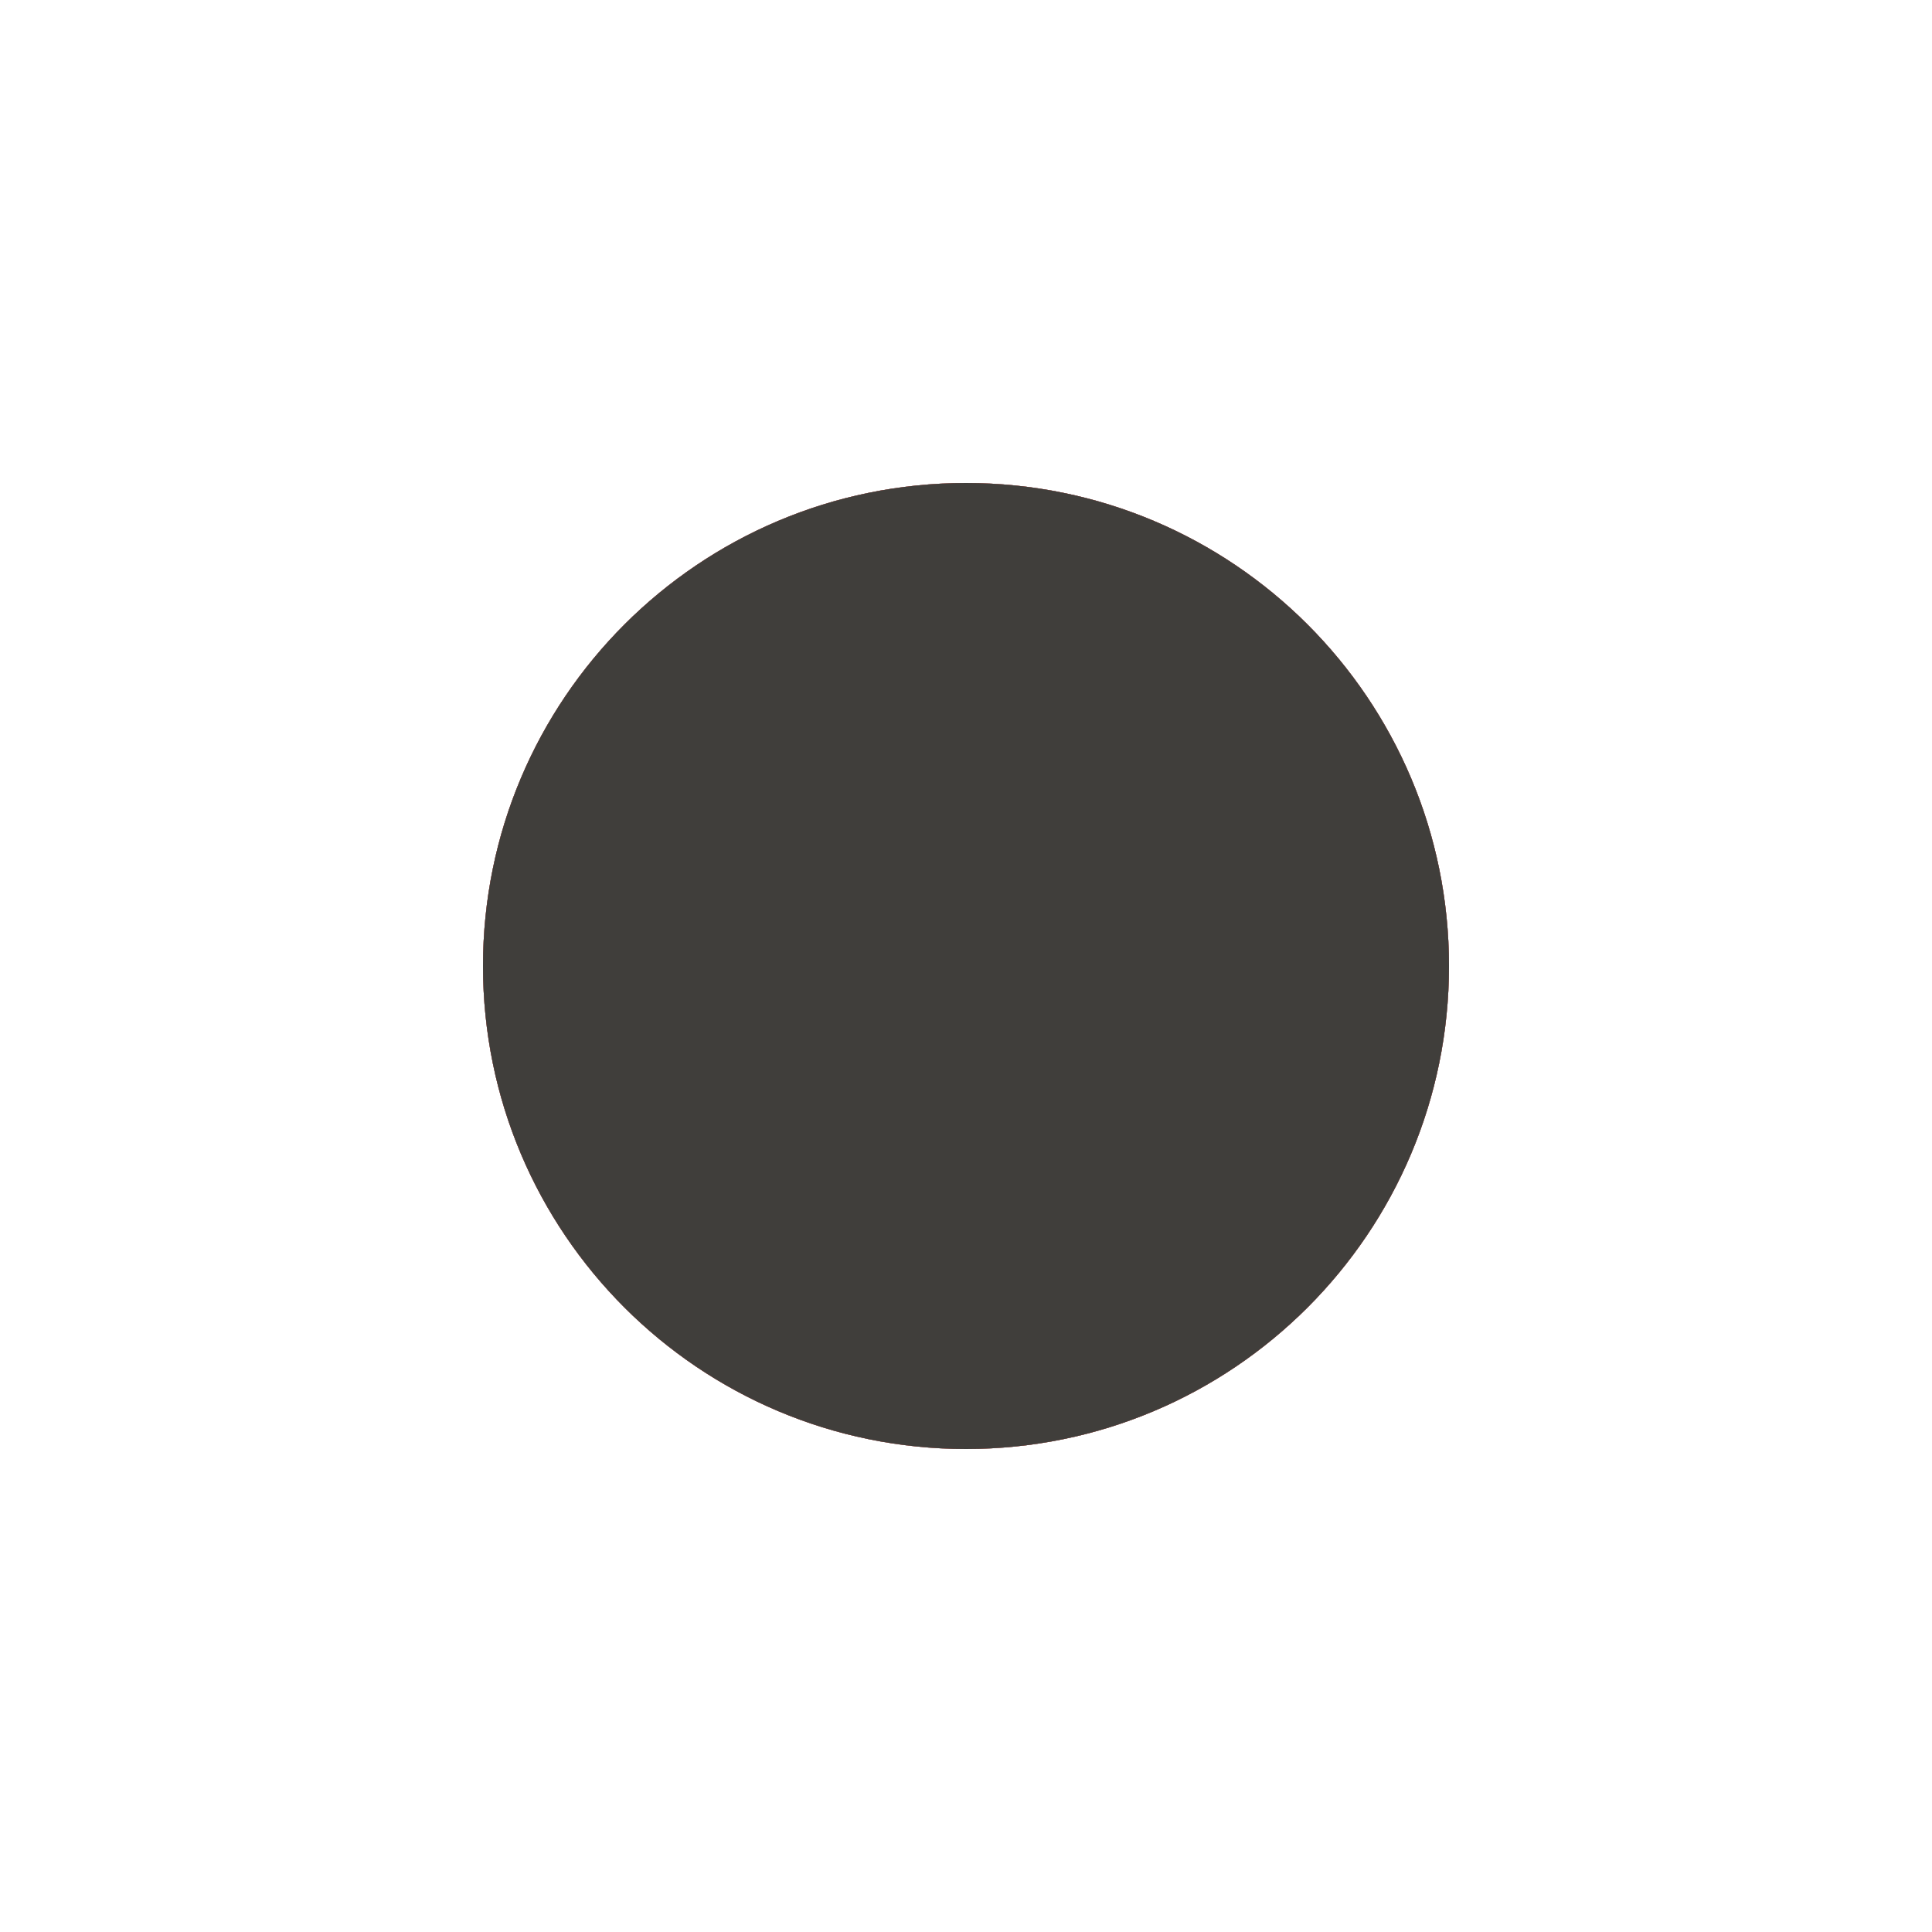
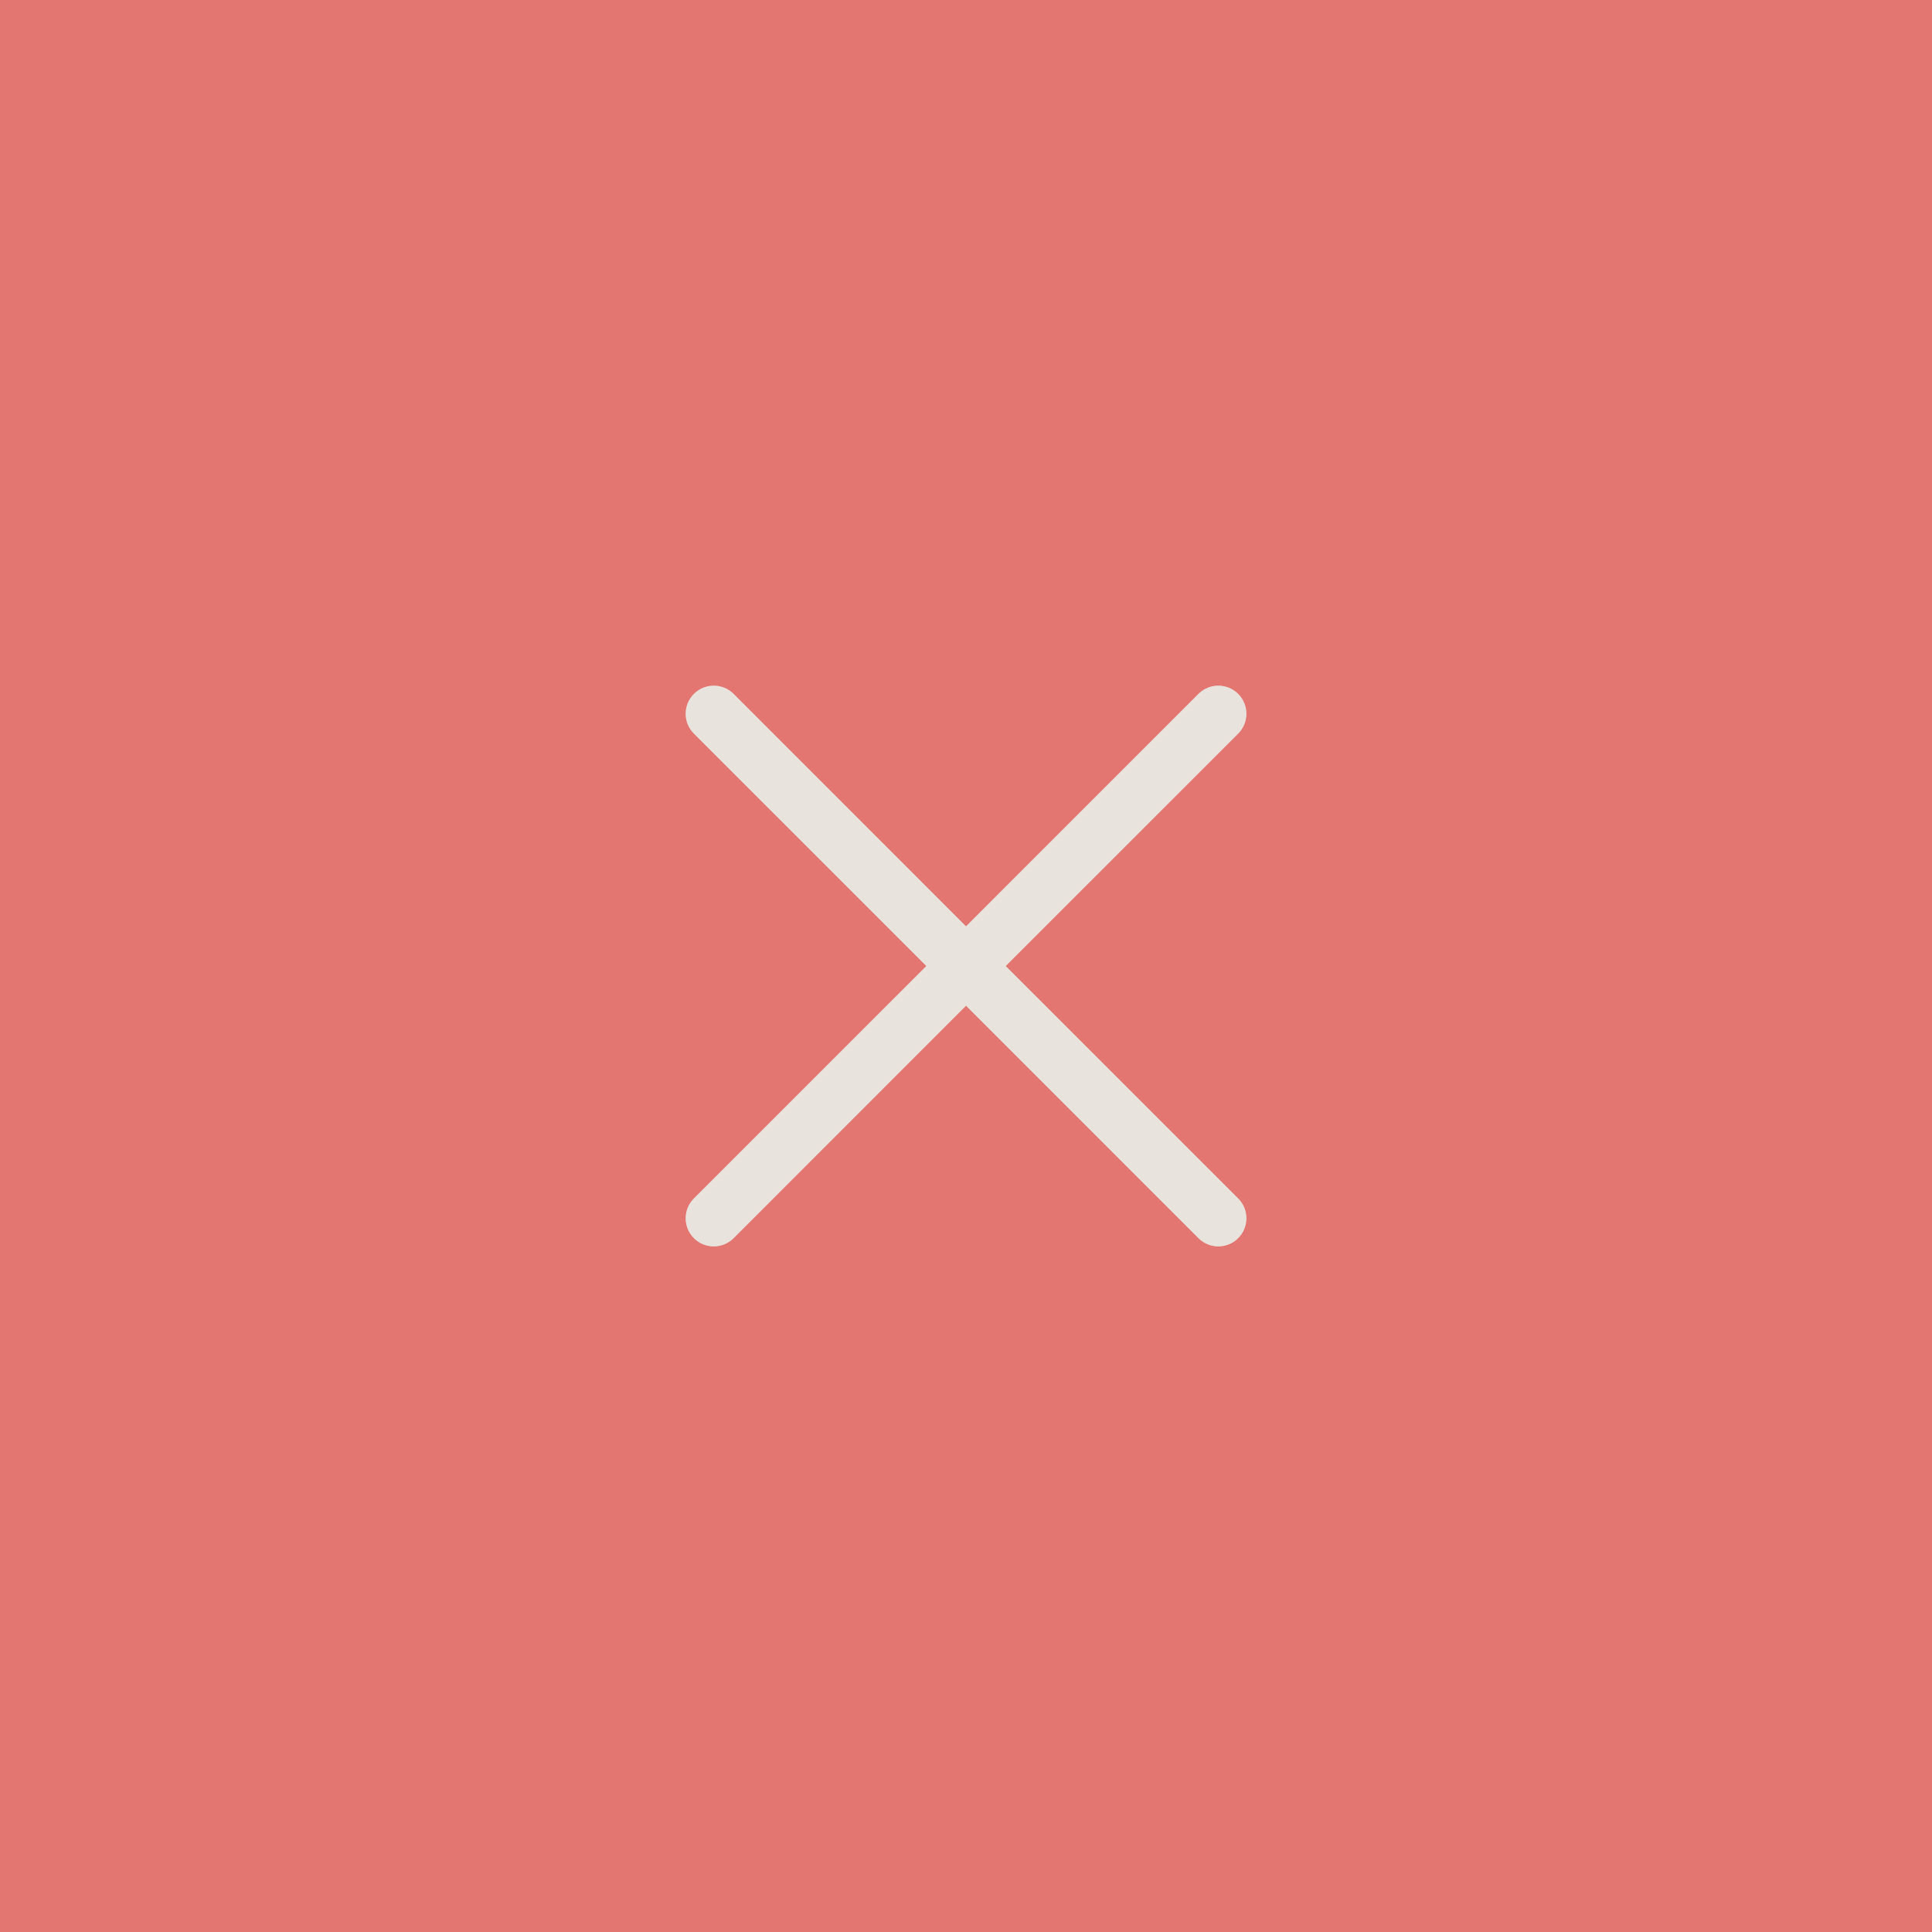
<svg xmlns="http://www.w3.org/2000/svg" width="24" height="24">
  <g id="active-center">
    <rect x="0" y="0" width="24" height="24" fill="#000" fill-opacity="0" />
-     <circle cx="12" cy="12" r="6" fill="#5c5955" />
+     <g transform="translate(6.429,6.429) scale(0.04352679)">
+       <path d="M205.66,194.34a8,8,0,0,1-11.32,11.32L128,139.31,61.66,205.66a8,8,0,0,1-11.32-11.32L116.69,128,50.34,61.66A8,8,0,0,1,61.66,50.34L128,116.69l66.34-66.35a8,8,0,0,1,11.32,11.32L139.31,128Z" fill="#e8e4dd" opacity="0.85" />
+     </g>
  </g>
  <g id="hover-center">
    <rect x="0" y="0" width="24" height="24" fill="#000" fill-opacity="0" />
-     <circle cx="12" cy="12" r="6" fill="#c96a63" />
+     <rect x="0" y="0" width="24" height="24" fill="#e0655f" opacity="0.75" />
+     <g transform="translate(6.429,6.429) scale(0.04352679)">
+       <path d="M205.66,194.34a8,8,0,0,1-11.32,11.32L128,139.31,61.66,205.66a8,8,0,0,1-11.32-11.32L116.69,128,50.34,61.66A8,8,0,0,1,61.66,50.34L128,116.69l66.34-66.35a8,8,0,0,1,11.32,11.32L139.31,128Z" fill="#e8e4dd" opacity="1" />
+     </g>
  </g>
  <g id="pressed-center">
    <rect x="0" y="0" width="24" height="24" fill="#000" fill-opacity="0" />
-     <circle cx="12" cy="12" r="6" fill="#c96a63" opacity="0.7" />
+     <rect x="0" y="0" width="24" height="24" fill="#e0655f" opacity="0.55" />
+     <g transform="translate(6.429,6.429) scale(0.04352679)">
+       <path d="M205.66,194.34a8,8,0,0,1-11.32,11.32L128,139.31,61.66,205.66a8,8,0,0,1-11.32-11.32L116.69,128,50.34,61.66A8,8,0,0,1,61.66,50.34L128,116.69l66.34-66.35a8,8,0,0,1,11.32,11.32L139.31,128Z" fill="#e8e4dd" opacity="1" />
+     </g>
  </g>
  <g id="deactivated-center">
    <rect x="0" y="0" width="24" height="24" fill="#000" fill-opacity="0" />
-     <circle cx="12" cy="12" r="6" fill="#403e3b" />
+     <g transform="translate(6.429,6.429) scale(0.04352679)">
+       <path d="M205.66,194.34a8,8,0,0,1-11.32,11.32L128,139.31,61.66,205.66a8,8,0,0,1-11.32-11.32L116.69,128,50.34,61.66A8,8,0,0,1,61.66,50.34L128,116.69l66.34-66.35a8,8,0,0,1,11.32,11.32L139.31,128Z" fill="#e8e4dd" opacity="0.3" />
+     </g>
  </g>
</svg>
